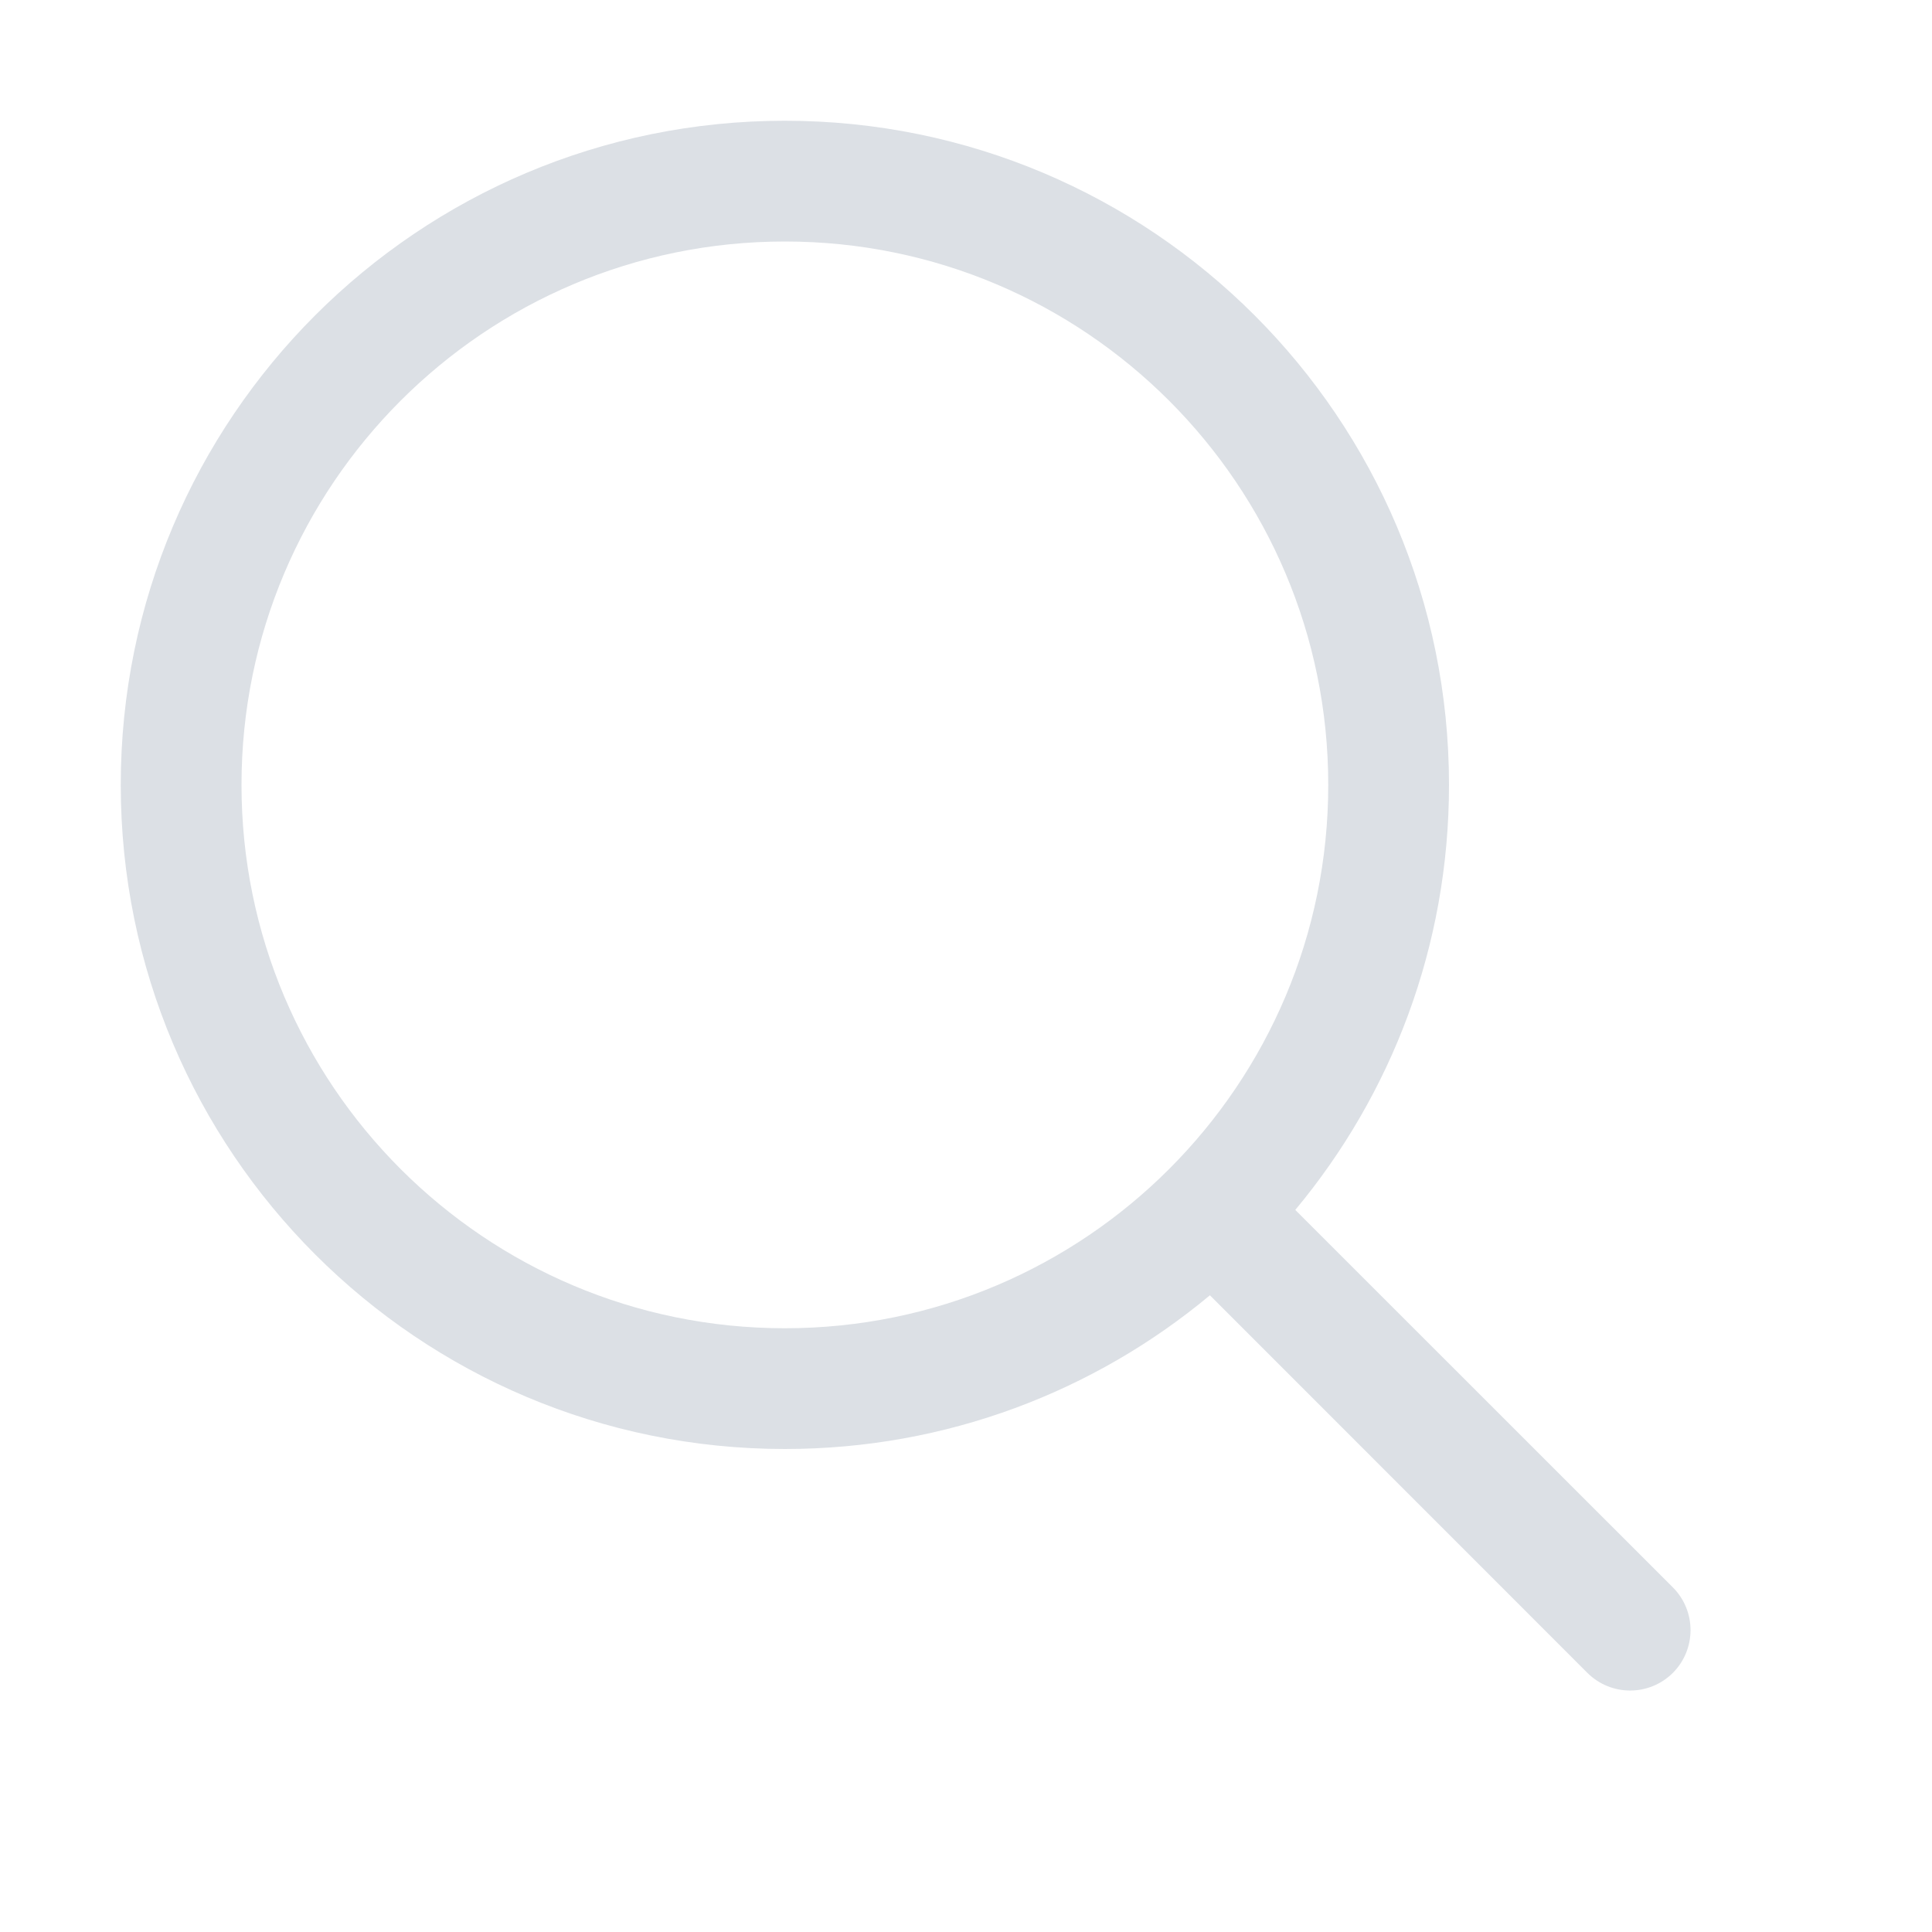
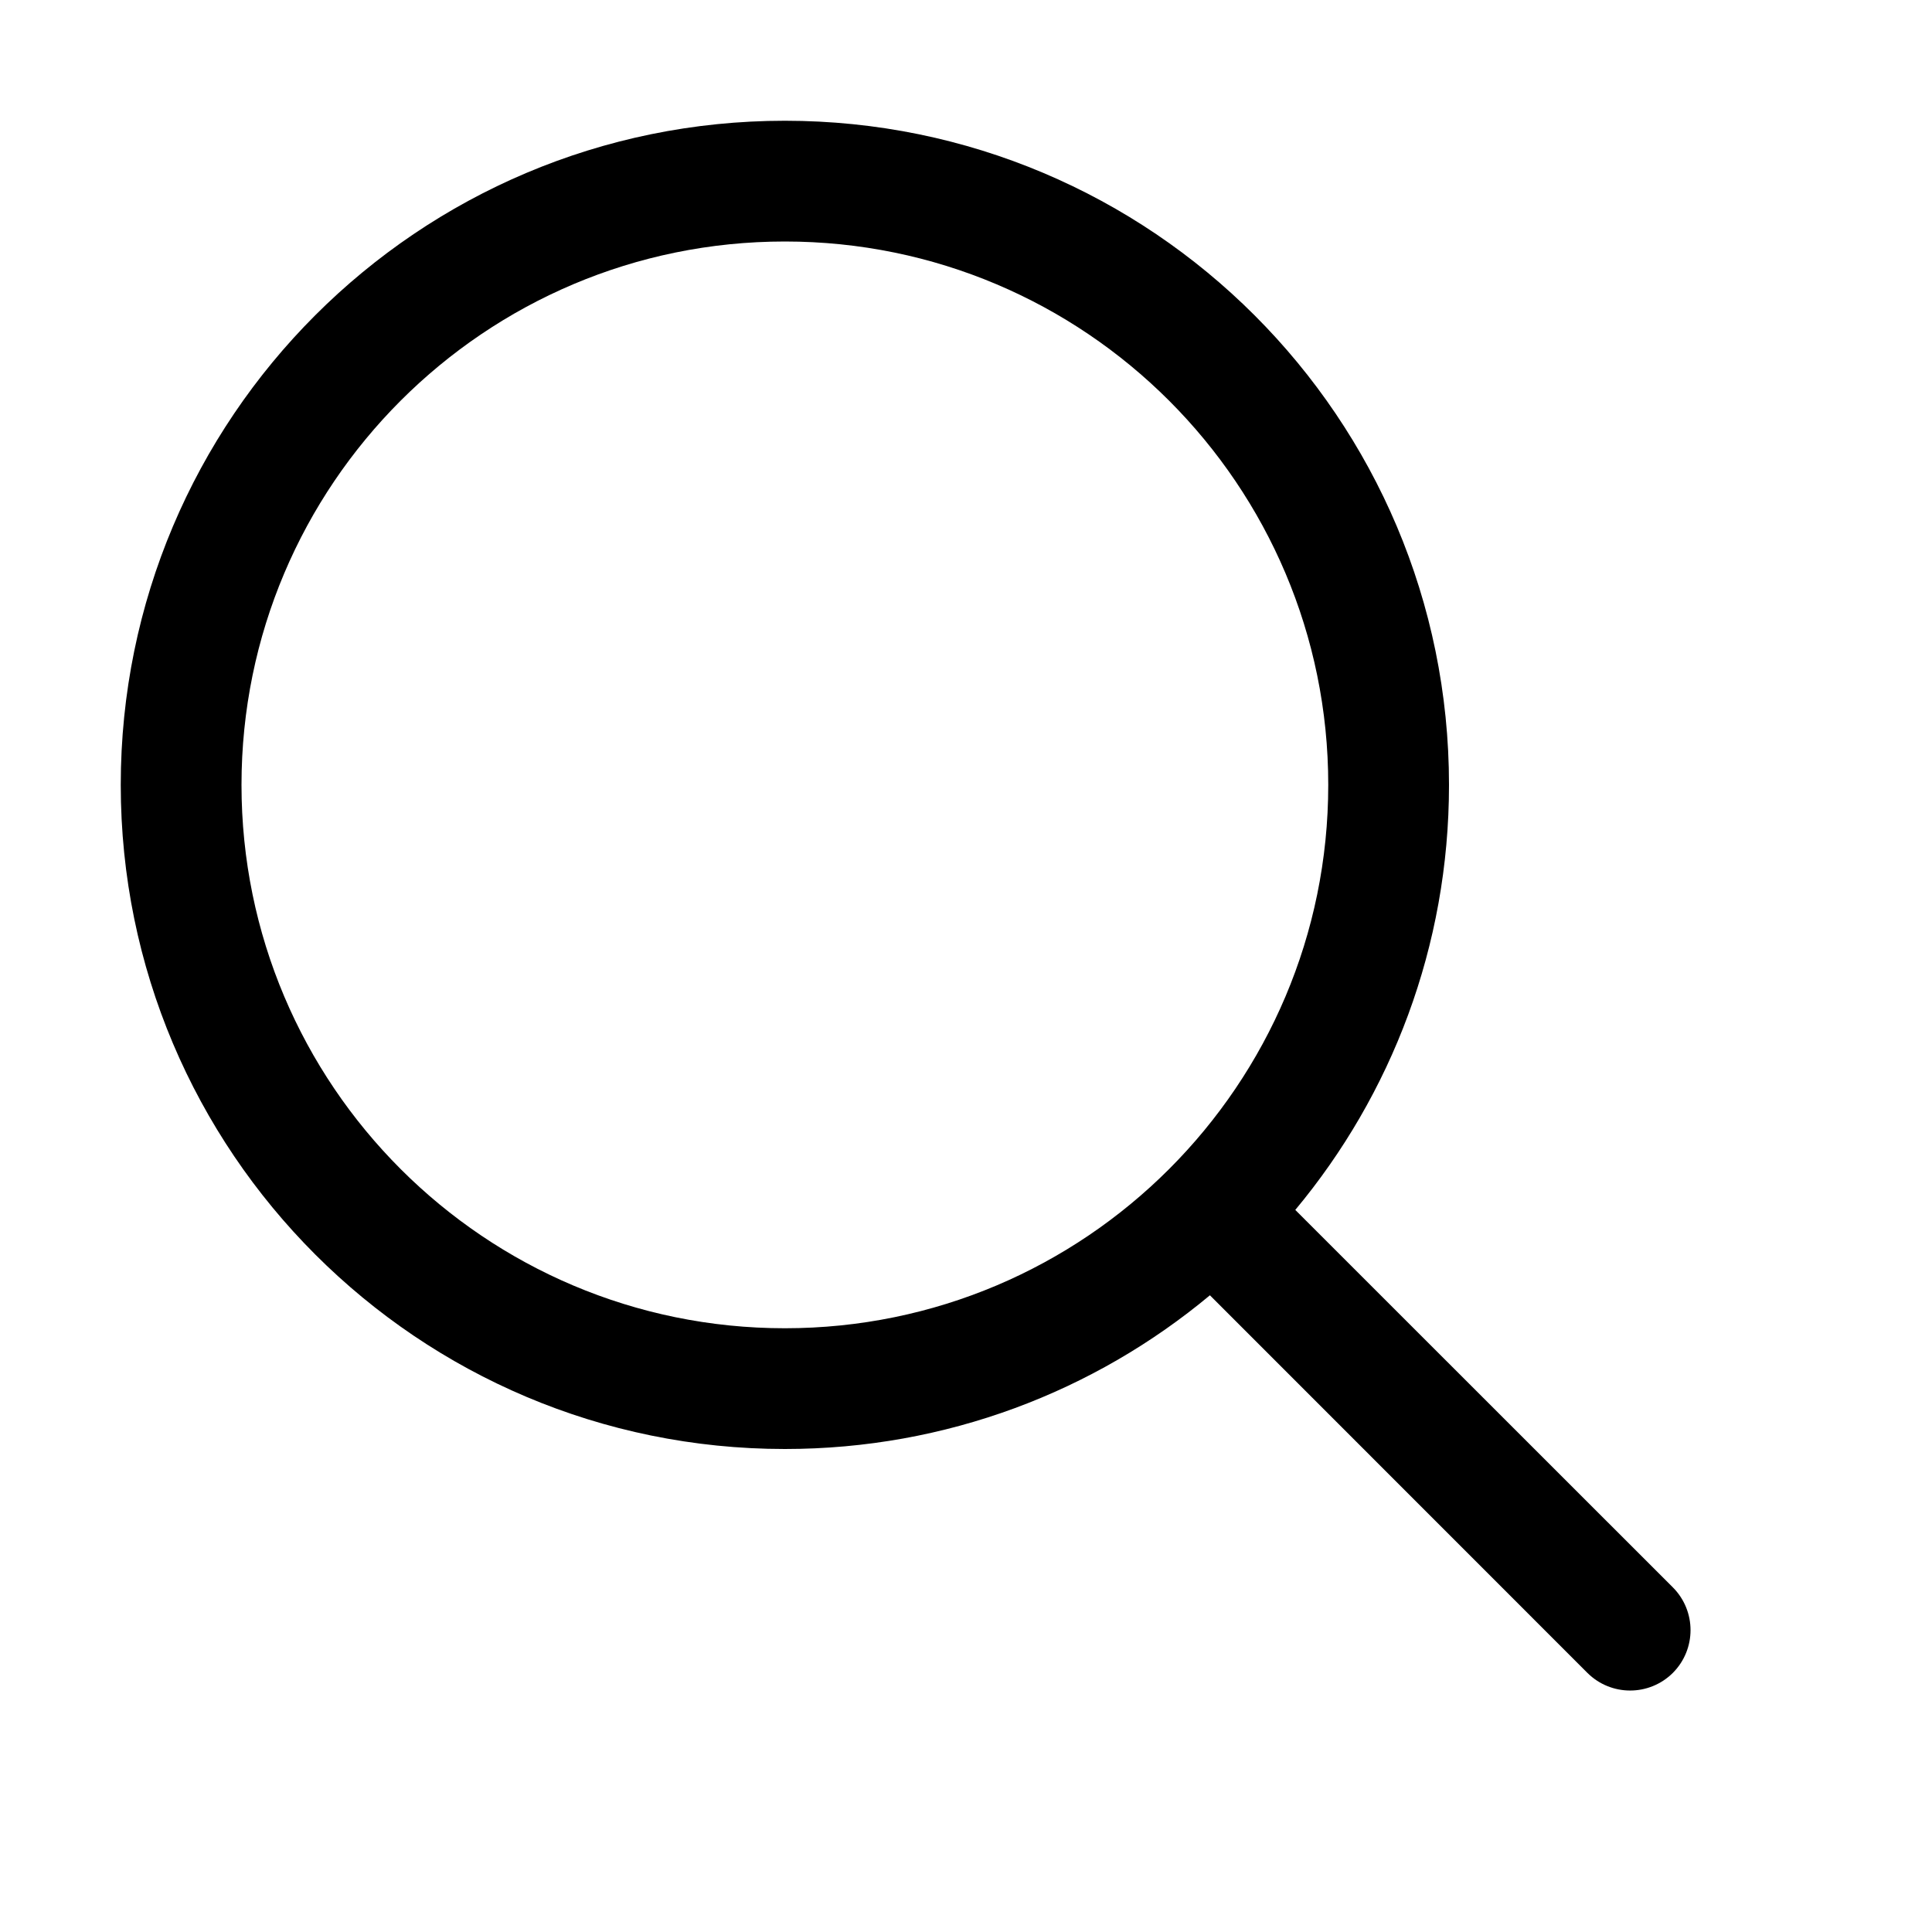
- <svg xmlns="http://www.w3.org/2000/svg" width="16" height="16" viewBox="0 0 16 16" fill="#DCE0E5">
+ <svg xmlns="http://www.w3.org/2000/svg" width="16" height="16" viewBox="0 0 16 16" fill="currentColor">
  <path d="M10.02 10.727C9.066 11.522 7.839 12 6.5 12C3.462 12 1 9.538 1 6.5C1 3.462 3.462 1 6.5 1C9.538 1 12 3.462 12 6.5C12 7.839 11.522 9.066 10.727 10.02L13.854 13.146C14.049 13.342 14.049 13.658 13.854 13.854C13.658 14.049 13.342 14.049 13.146 13.854L10.02 10.727ZM11 6.5C11 4.015 8.985 2 6.5 2C4.015 2 2 4.015 2 6.5C2 8.985 4.015 11 6.5 11C8.985 11 11 8.985 11 6.5Z" />
</svg>
